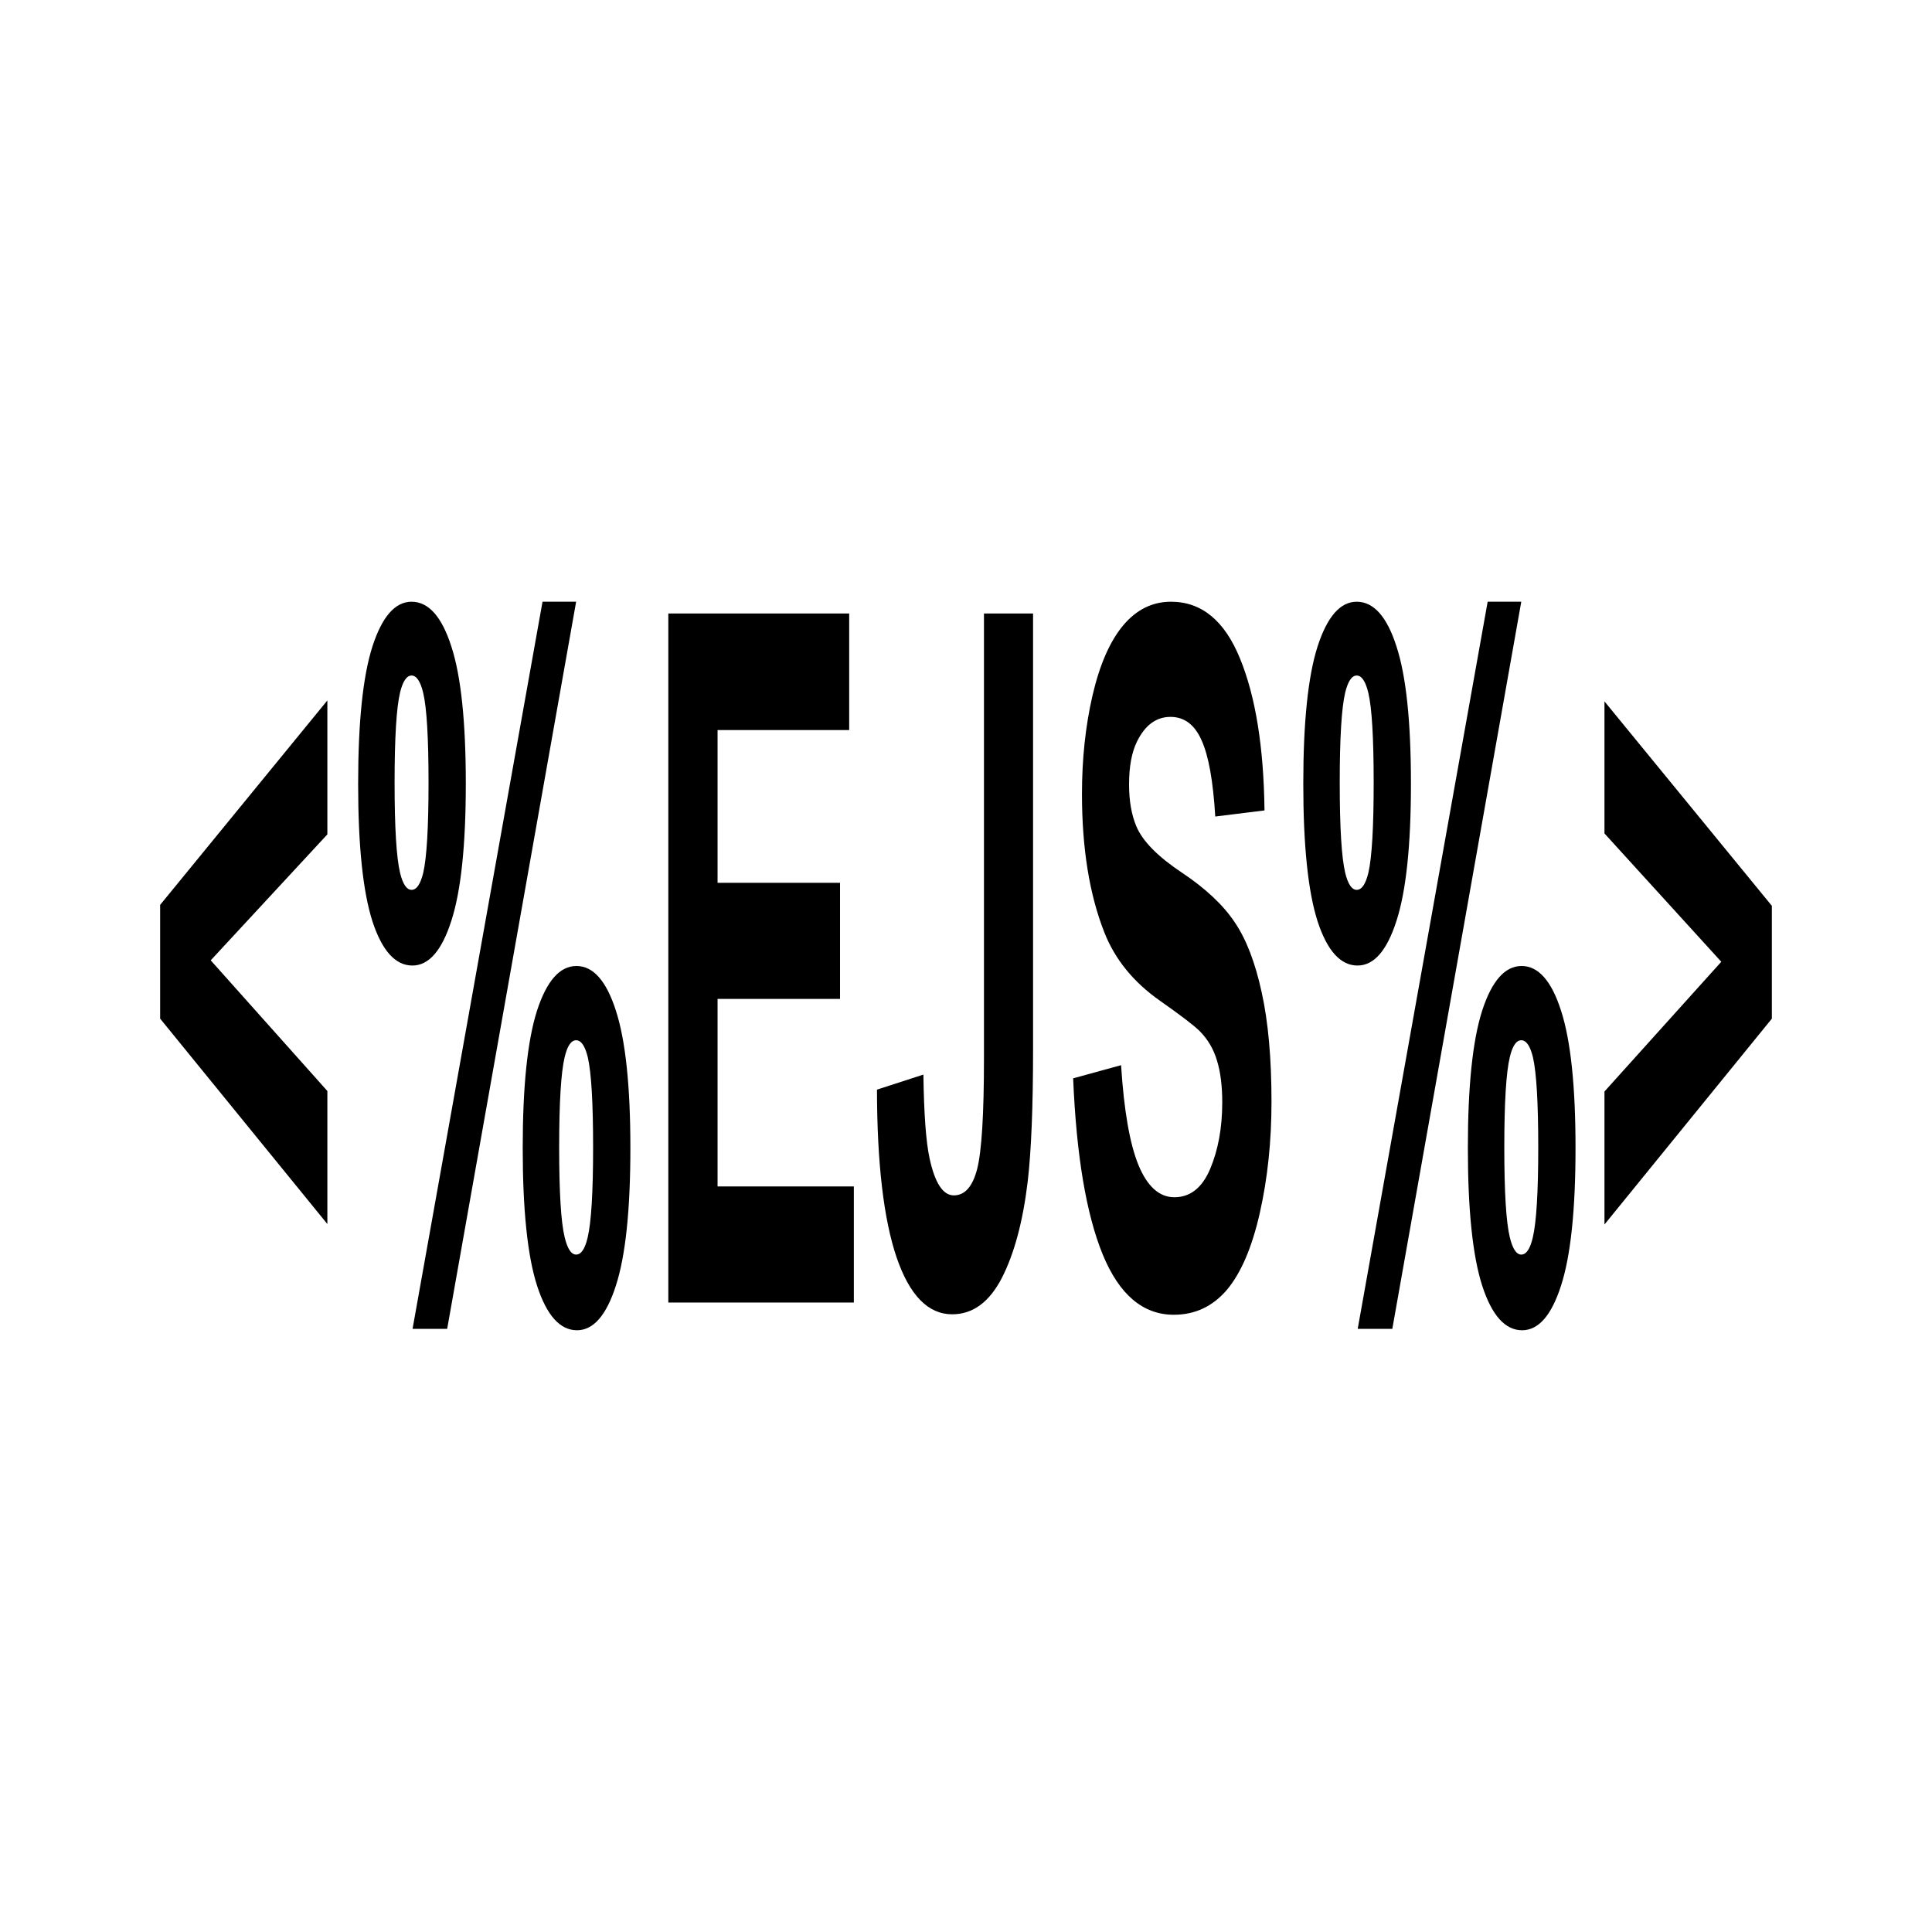
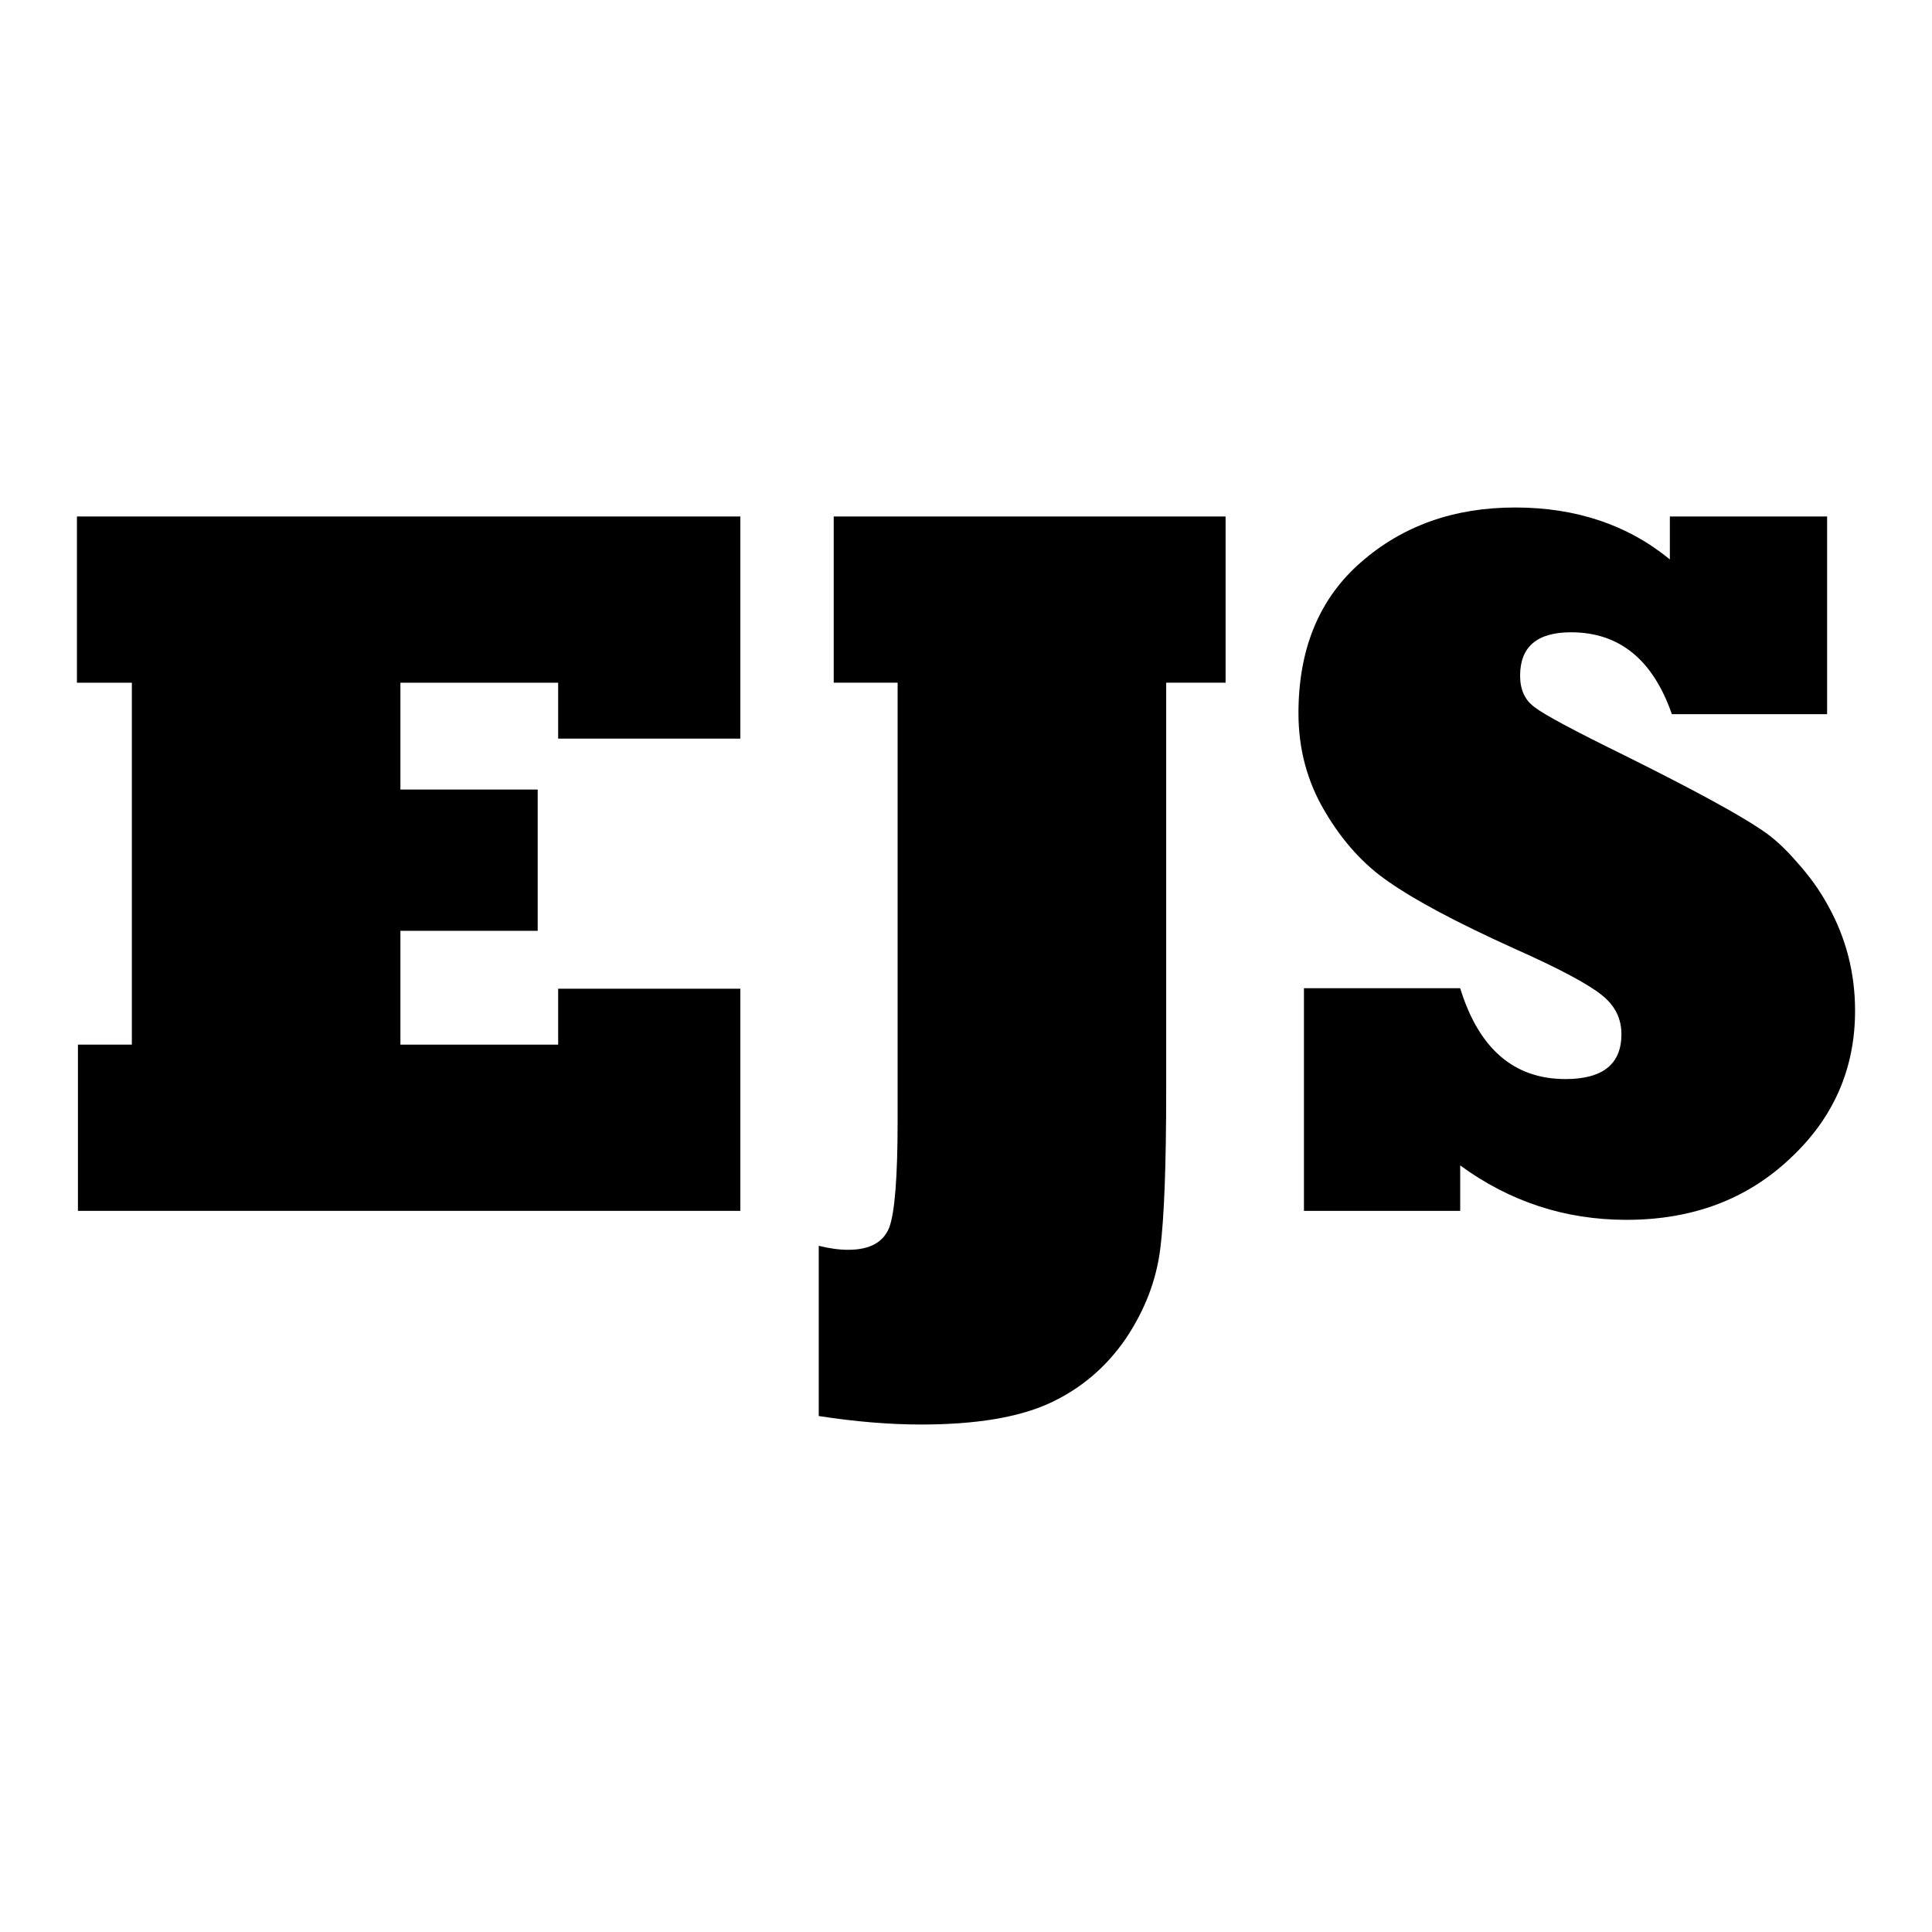
- <svg xmlns="http://www.w3.org/2000/svg" version="1.1" id="svg2" viewBox="0 0 170.079 170.079" height="48mm" width="48mm">
+ <svg xmlns="http://www.w3.org/2000/svg" width="48mm" height="48mm" viewBox="0 0 170.079 170.079" id="svg2" version="1.1">
  <defs id="defs4" />
-   <g transform="translate(0,-882.2836)" id="layer1">
-     <g id="text4136" style="font-style:normal;font-weight:normal;font-size:16.807px;line-height:125%;font-family:sans-serif;letter-spacing:0px;word-spacing:0px;fill:#000000;fill-opacity:1;stroke:none;stroke-width:1px;stroke-linecap:butt;stroke-linejoin:miter;stroke-opacity:1" transform="scale(0.5950021,1.680666)">
-       <path id="path4141" style="font-style:normal;font-variant:normal;font-weight:bold;font-stretch:normal;font-size:50.42px;font-family:Arial;-inkscape-font-specification:'Arial Bold'" d="m 48.435,589.075 -24.742,-10.759 0,-5.958 24.742,-10.709 0,7.016 -17.258,6.598 17.258,6.844 0,6.967 z" />
-       <path id="path4143" style="font-style:normal;font-variant:normal;font-weight:bold;font-stretch:normal;font-size:50.42px;font-family:Arial;-inkscape-font-specification:'Arial Bold'" d="m 52.989,566.007 q 0,-4.85 2.117,-7.189 2.142,-2.339 5.785,-2.339 3.767,0 5.884,2.339 2.142,2.314 2.142,7.189 0,4.85 -2.142,7.189 -2.117,2.339 -5.761,2.339 -3.767,0 -5.909,-2.314 -2.117,-2.339 -2.117,-7.213 z m 5.392,-0.049 q 0,3.521 0.812,4.727 0.615,0.886 1.699,0.886 1.108,0 1.723,-0.886 0.788,-1.206 0.788,-4.727 0,-3.521 -0.788,-4.702 -0.615,-0.911 -1.723,-0.911 -1.083,0 -1.699,0.886 -0.812,1.206 -0.812,4.727 z m 7.78,28.607 -5.121,0 19.228,-38.086 4.973,0 -19.08,38.086 z m 11.177,-9.478 q 0,-4.85 2.117,-7.189 2.142,-2.339 5.835,-2.339 3.717,0 5.835,2.339 2.142,2.339 2.142,7.189 0,4.875 -2.142,7.213 -2.117,2.339 -5.761,2.339 -3.767,0 -5.909,-2.339 -2.117,-2.339 -2.117,-7.213 z m 5.392,-0.025 q 0,3.521 0.812,4.702 0.615,0.911 1.699,0.911 1.108,0 1.699,-0.886 0.812,-1.206 0.812,-4.727 0,-3.521 -0.788,-4.727 -0.615,-0.886 -1.723,-0.886 -1.108,0 -1.699,0.886 -0.812,1.206 -0.812,4.727 z" />
-       <path id="path4145" style="font-style:normal;font-variant:normal;font-weight:bold;font-stretch:normal;font-size:50.42px;font-family:Arial;-inkscape-font-specification:'Arial Bold'" d="m 98.879,593.187 0,-36.092 26.761,0 0,6.106 -19.474,0 0,8.001 18.12,0 0,6.081 -18.12,0 0,9.823 20.163,0 0,6.081 -27.45,0 z" />
-       <path id="path4147" style="font-style:normal;font-variant:normal;font-weight:bold;font-stretch:normal;font-size:50.42px;font-family:Arial;-inkscape-font-specification:'Arial Bold'" d="m 145.582,557.095 7.263,0 0,22.847 q 0,4.481 -0.788,6.893 -1.059,3.151 -3.841,5.072 -2.782,1.896 -7.337,1.896 -5.342,0 -8.223,-2.979 -2.88,-3.004 -2.905,-8.789 l 6.869,-0.788 q 0.123,3.102 0.911,4.382 1.182,1.945 3.594,1.945 2.437,0 3.447,-1.379 1.009,-1.403 1.009,-5.785 l 0,-23.314 z" />
-       <path id="path4149" style="font-style:normal;font-variant:normal;font-weight:bold;font-stretch:normal;font-size:50.42px;font-family:Arial;-inkscape-font-specification:'Arial Bold'" d="m 158.778,581.443 7.09,-0.689 q 0.64,3.57 2.585,5.244 1.97,1.674 5.293,1.674 3.521,0 5.293,-1.477 1.797,-1.502 1.797,-3.496 0,-1.28 -0.763,-2.166 -0.739,-0.911 -2.61,-1.576 -1.28,-0.443 -5.835,-1.576 -5.859,-1.453 -8.223,-3.57 -3.324,-2.979 -3.324,-7.263 0,-2.757 1.551,-5.145 1.576,-2.413 4.505,-3.668 2.954,-1.256 7.115,-1.256 6.795,0 10.217,2.979 3.447,2.979 3.619,7.952 l -7.287,0.32 q -0.468,-2.782 -2.019,-3.988 -1.526,-1.231 -4.604,-1.231 -3.176,0 -4.973,1.305 -1.157,0.837 -1.157,2.24 0,1.28 1.083,2.191 1.379,1.157 6.696,2.413 5.318,1.256 7.854,2.61 2.56,1.329 3.988,3.668 1.453,2.314 1.453,5.736 0,3.102 -1.723,5.81 -1.723,2.708 -4.875,4.038 -3.151,1.305 -7.854,1.305 -6.844,0 -10.512,-3.151 -3.668,-3.176 -4.382,-9.232 z" />
-       <path id="path4151" style="font-style:normal;font-variant:normal;font-weight:bold;font-stretch:normal;font-size:50.42px;font-family:Arial;-inkscape-font-specification:'Arial Bold'" d="m 192.826,566.007 q 0,-4.85 2.117,-7.189 2.142,-2.339 5.785,-2.339 3.767,0 5.884,2.339 2.142,2.314 2.142,7.189 0,4.85 -2.142,7.189 -2.117,2.339 -5.761,2.339 -3.767,0 -5.909,-2.314 -2.117,-2.339 -2.117,-7.213 z m 5.392,-0.049 q 0,3.521 0.812,4.727 0.615,0.886 1.699,0.886 1.108,0 1.723,-0.886 0.788,-1.206 0.788,-4.727 0,-3.521 -0.788,-4.702 -0.615,-0.911 -1.723,-0.911 -1.083,0 -1.699,0.886 -0.812,1.206 -0.812,4.727 z m 7.78,28.607 -5.121,0 19.228,-38.086 4.973,0 -19.08,38.086 z m 11.177,-9.478 q 0,-4.85 2.117,-7.189 2.142,-2.339 5.835,-2.339 3.717,0 5.835,2.339 2.142,2.339 2.142,7.189 0,4.875 -2.142,7.213 -2.117,2.339 -5.761,2.339 -3.767,0 -5.909,-2.339 -2.117,-2.339 -2.117,-7.213 z m 5.392,-0.025 q 0,3.521 0.812,4.702 0.615,0.911 1.699,0.911 1.108,0 1.699,-0.886 0.812,-1.206 0.812,-4.727 0,-3.521 -0.788,-4.727 -0.615,-0.886 -1.723,-0.886 -1.108,0 -1.699,0.886 -0.812,1.206 -0.812,4.727 z" />
-       <path id="path4153" style="font-style:normal;font-variant:normal;font-weight:bold;font-stretch:normal;font-size:50.42px;font-family:Arial;-inkscape-font-specification:'Arial Bold'" d="m 237.386,589.1 0,-6.967 17.283,-6.795 -17.283,-6.721 0,-6.918 24.767,10.709 0,5.909 -24.767,10.783 z" />
-     </g>
+   <g id="text4168-0" style="font-style:normal;font-variant:normal;font-weight:800;font-stretch:normal;font-size:90px;line-height:125%;font-family:'Rockwell Extra Bold';-inkscape-font-specification:'Rockwell Extra Bold, Ultra-Bold';text-align:end;letter-spacing:0px;word-spacing:0px;writing-mode:lr-tb;text-anchor:end;fill:#000000;fill-opacity:1;stroke:none;stroke-width:1px;stroke-linecap:butt;stroke-linejoin:miter;stroke-opacity:1">
+     <path id="path4202" style="" d="m 65.176,106.595 -58.315,0 0,-14.634 4.746,0 0,-31.86 -4.834,0 0,-14.634 58.403,0 0,19.556 -16.04,0 0,-4.922 -13.887,0 0,9.404 12.085,0 0,12.437 -12.085,0 0,10.02 13.887,0 0,-4.922 16.04,0 0,19.556 z" />
+     <path id="path4204" style="" d="m 72.076,124.656 0,-14.985 q 1.406,0.352 2.593,0.352 2.813,0 3.604,-1.934 0.747,-1.978 0.747,-9.448 l 0,-38.54 -5.625,0 0,-14.634 34.497,0 0,14.634 -5.229,0 0,35.815 q 0,9.976 -0.527,14.063 -0.527,4.131 -3.032,7.866 -2.593,3.779 -6.68,5.669 -4.087,1.89 -11.338,1.89 -4.175,0 -9.009,-0.747 z" />
+     <path id="path4206" style="" d="m 128.545,106.595 -13.755,0 0,-19.6 13.755,0 q 2.461,7.998 9.272,7.998 4.922,0 4.922,-3.955 0,-2.065 -1.714,-3.428 -1.846,-1.494 -7.778,-4.131 -7.471,-3.384 -10.986,-5.845 -3.296,-2.241 -5.625,-6.196 -2.329,-3.911 -2.329,-8.657 0,-8.525 5.537,-13.315 5.493,-4.79 13.535,-4.79 8.042,0 13.623,4.57 l 0,-3.779 13.843,0 0,17.402 -13.667,0 q -2.505,-7.207 -8.877,-7.207 -4.482,0 -4.482,3.823 0,1.846 1.274,2.769 1.23,0.967 7.954,4.263 9.009,4.482 12.041,6.548 1.538,1.011 3.12,2.856 1.626,1.802 2.681,3.735 2.417,4.307 2.417,9.316 0,7.69 -5.713,13.008 -5.713,5.405 -14.414,5.405 -8.086,0 -14.634,-4.79 l 0,3.999 z" />
  </g>
</svg>
